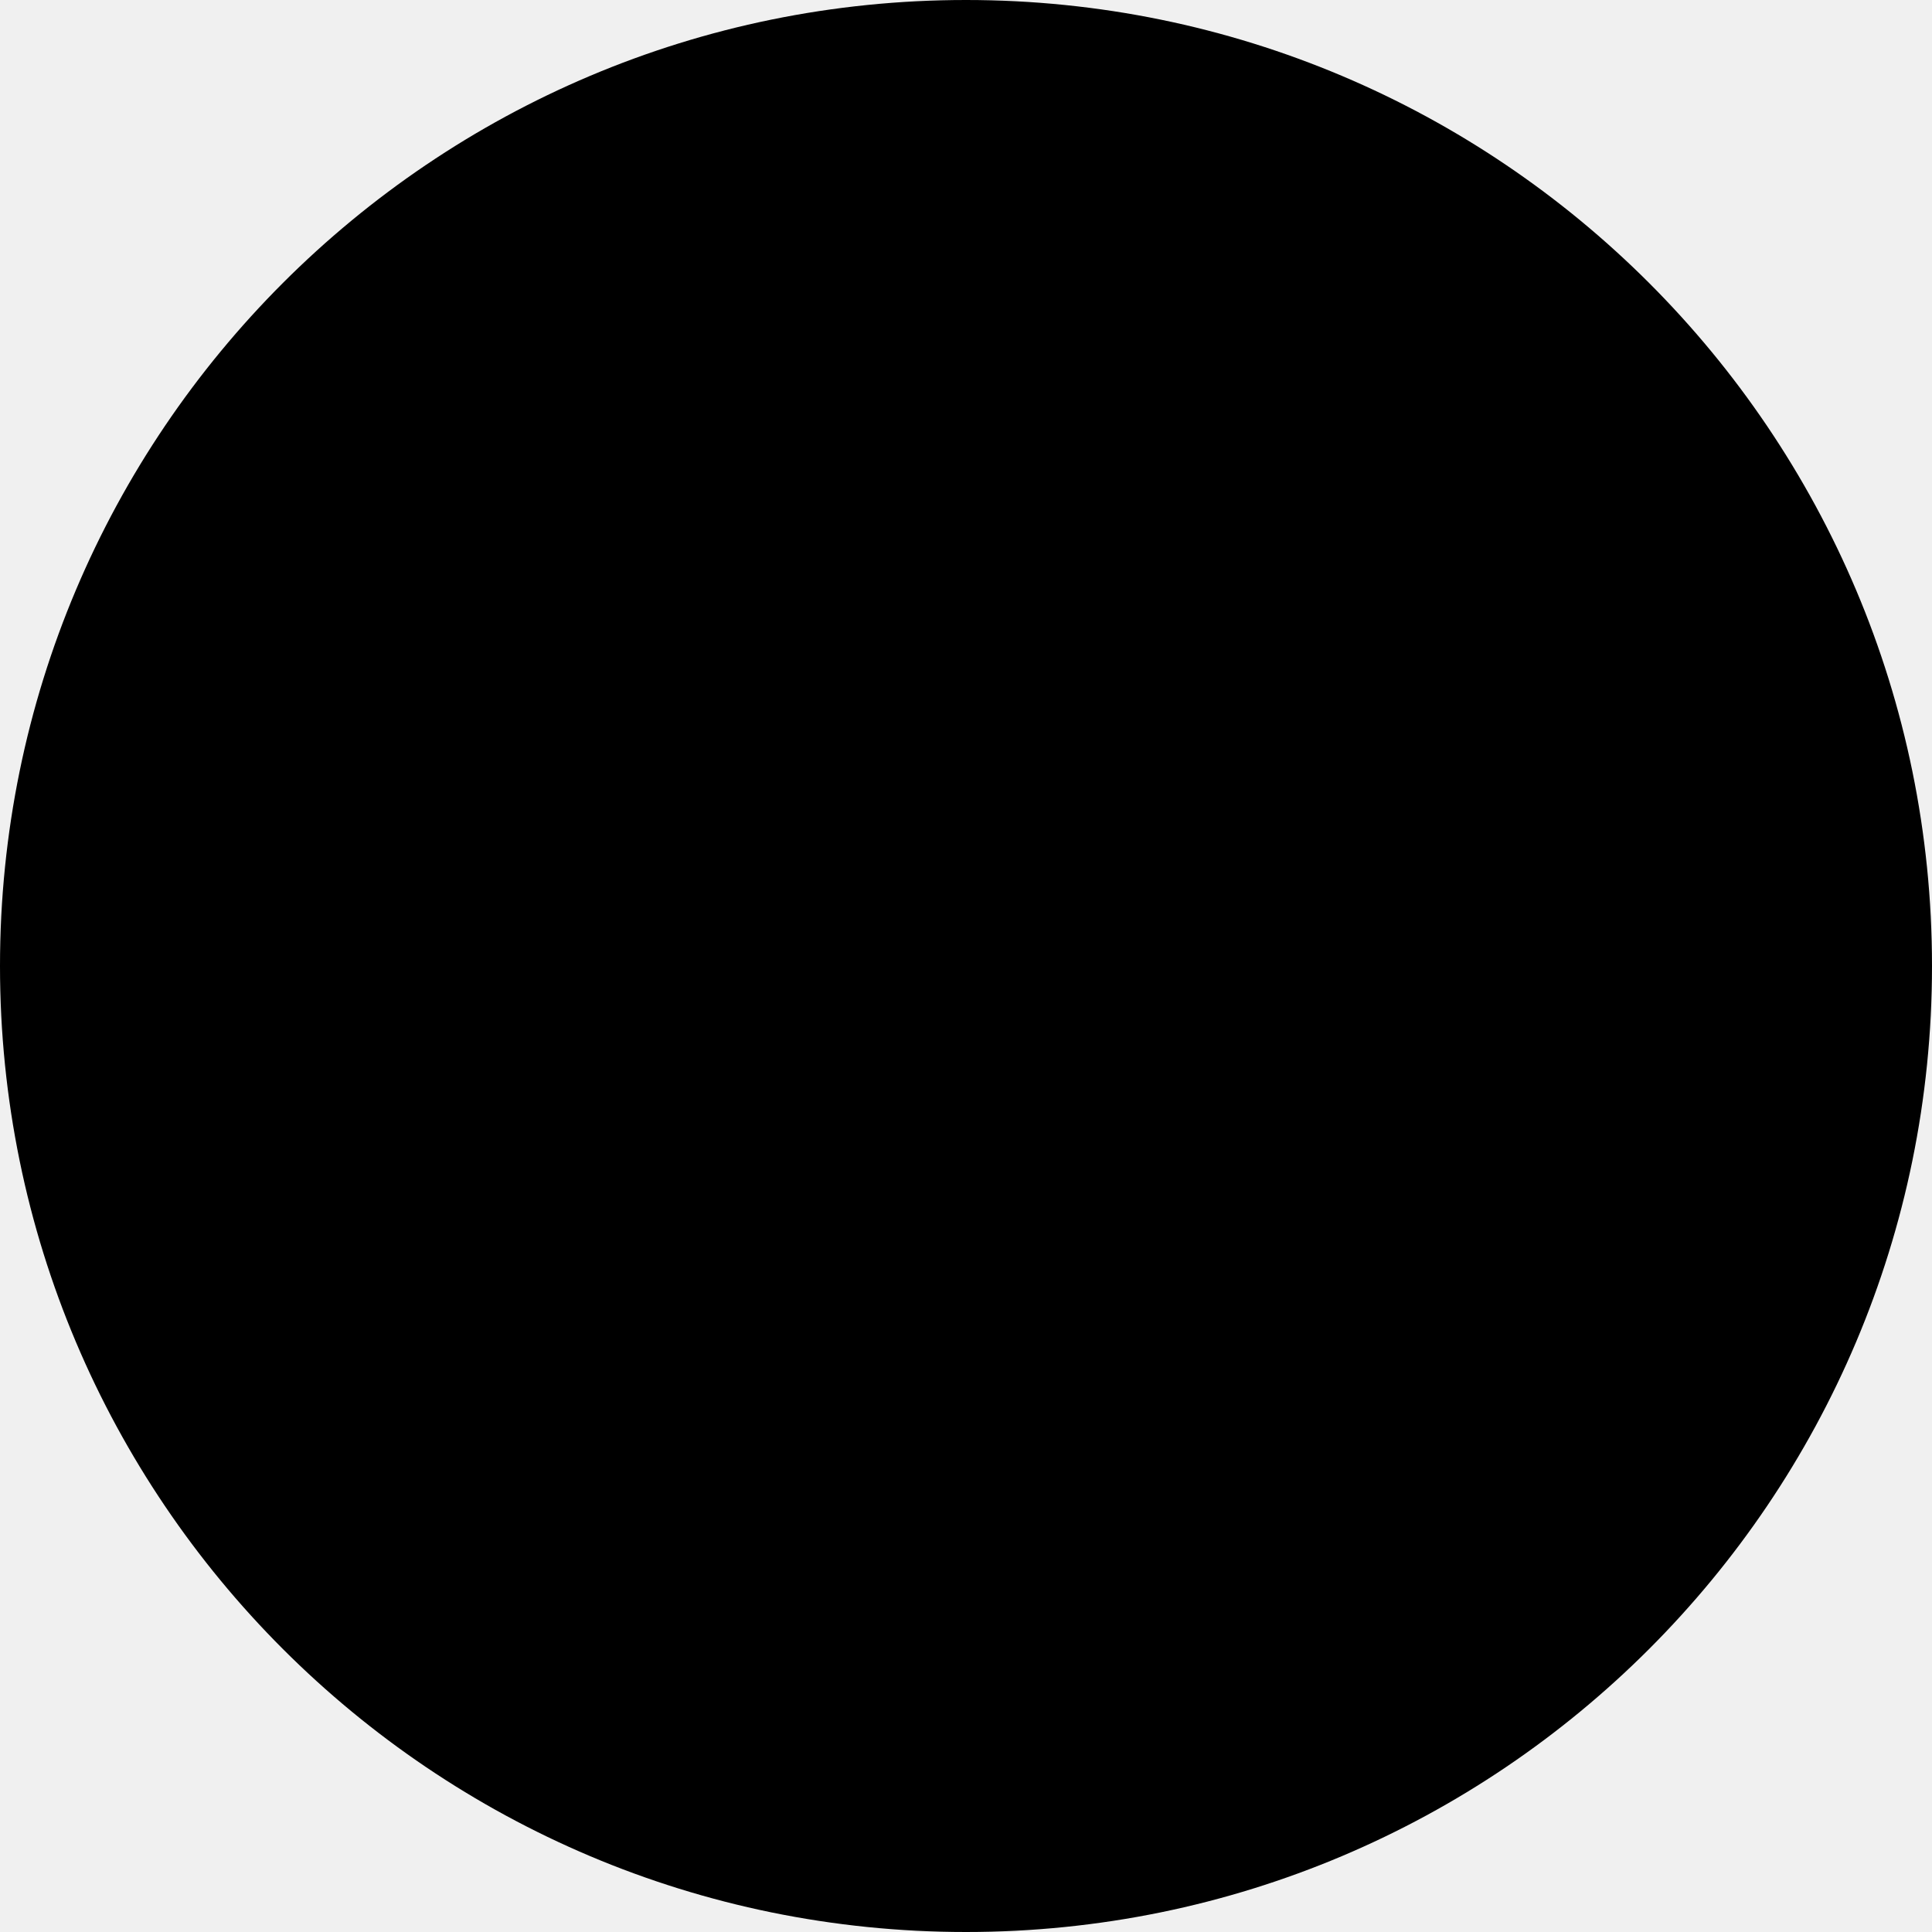
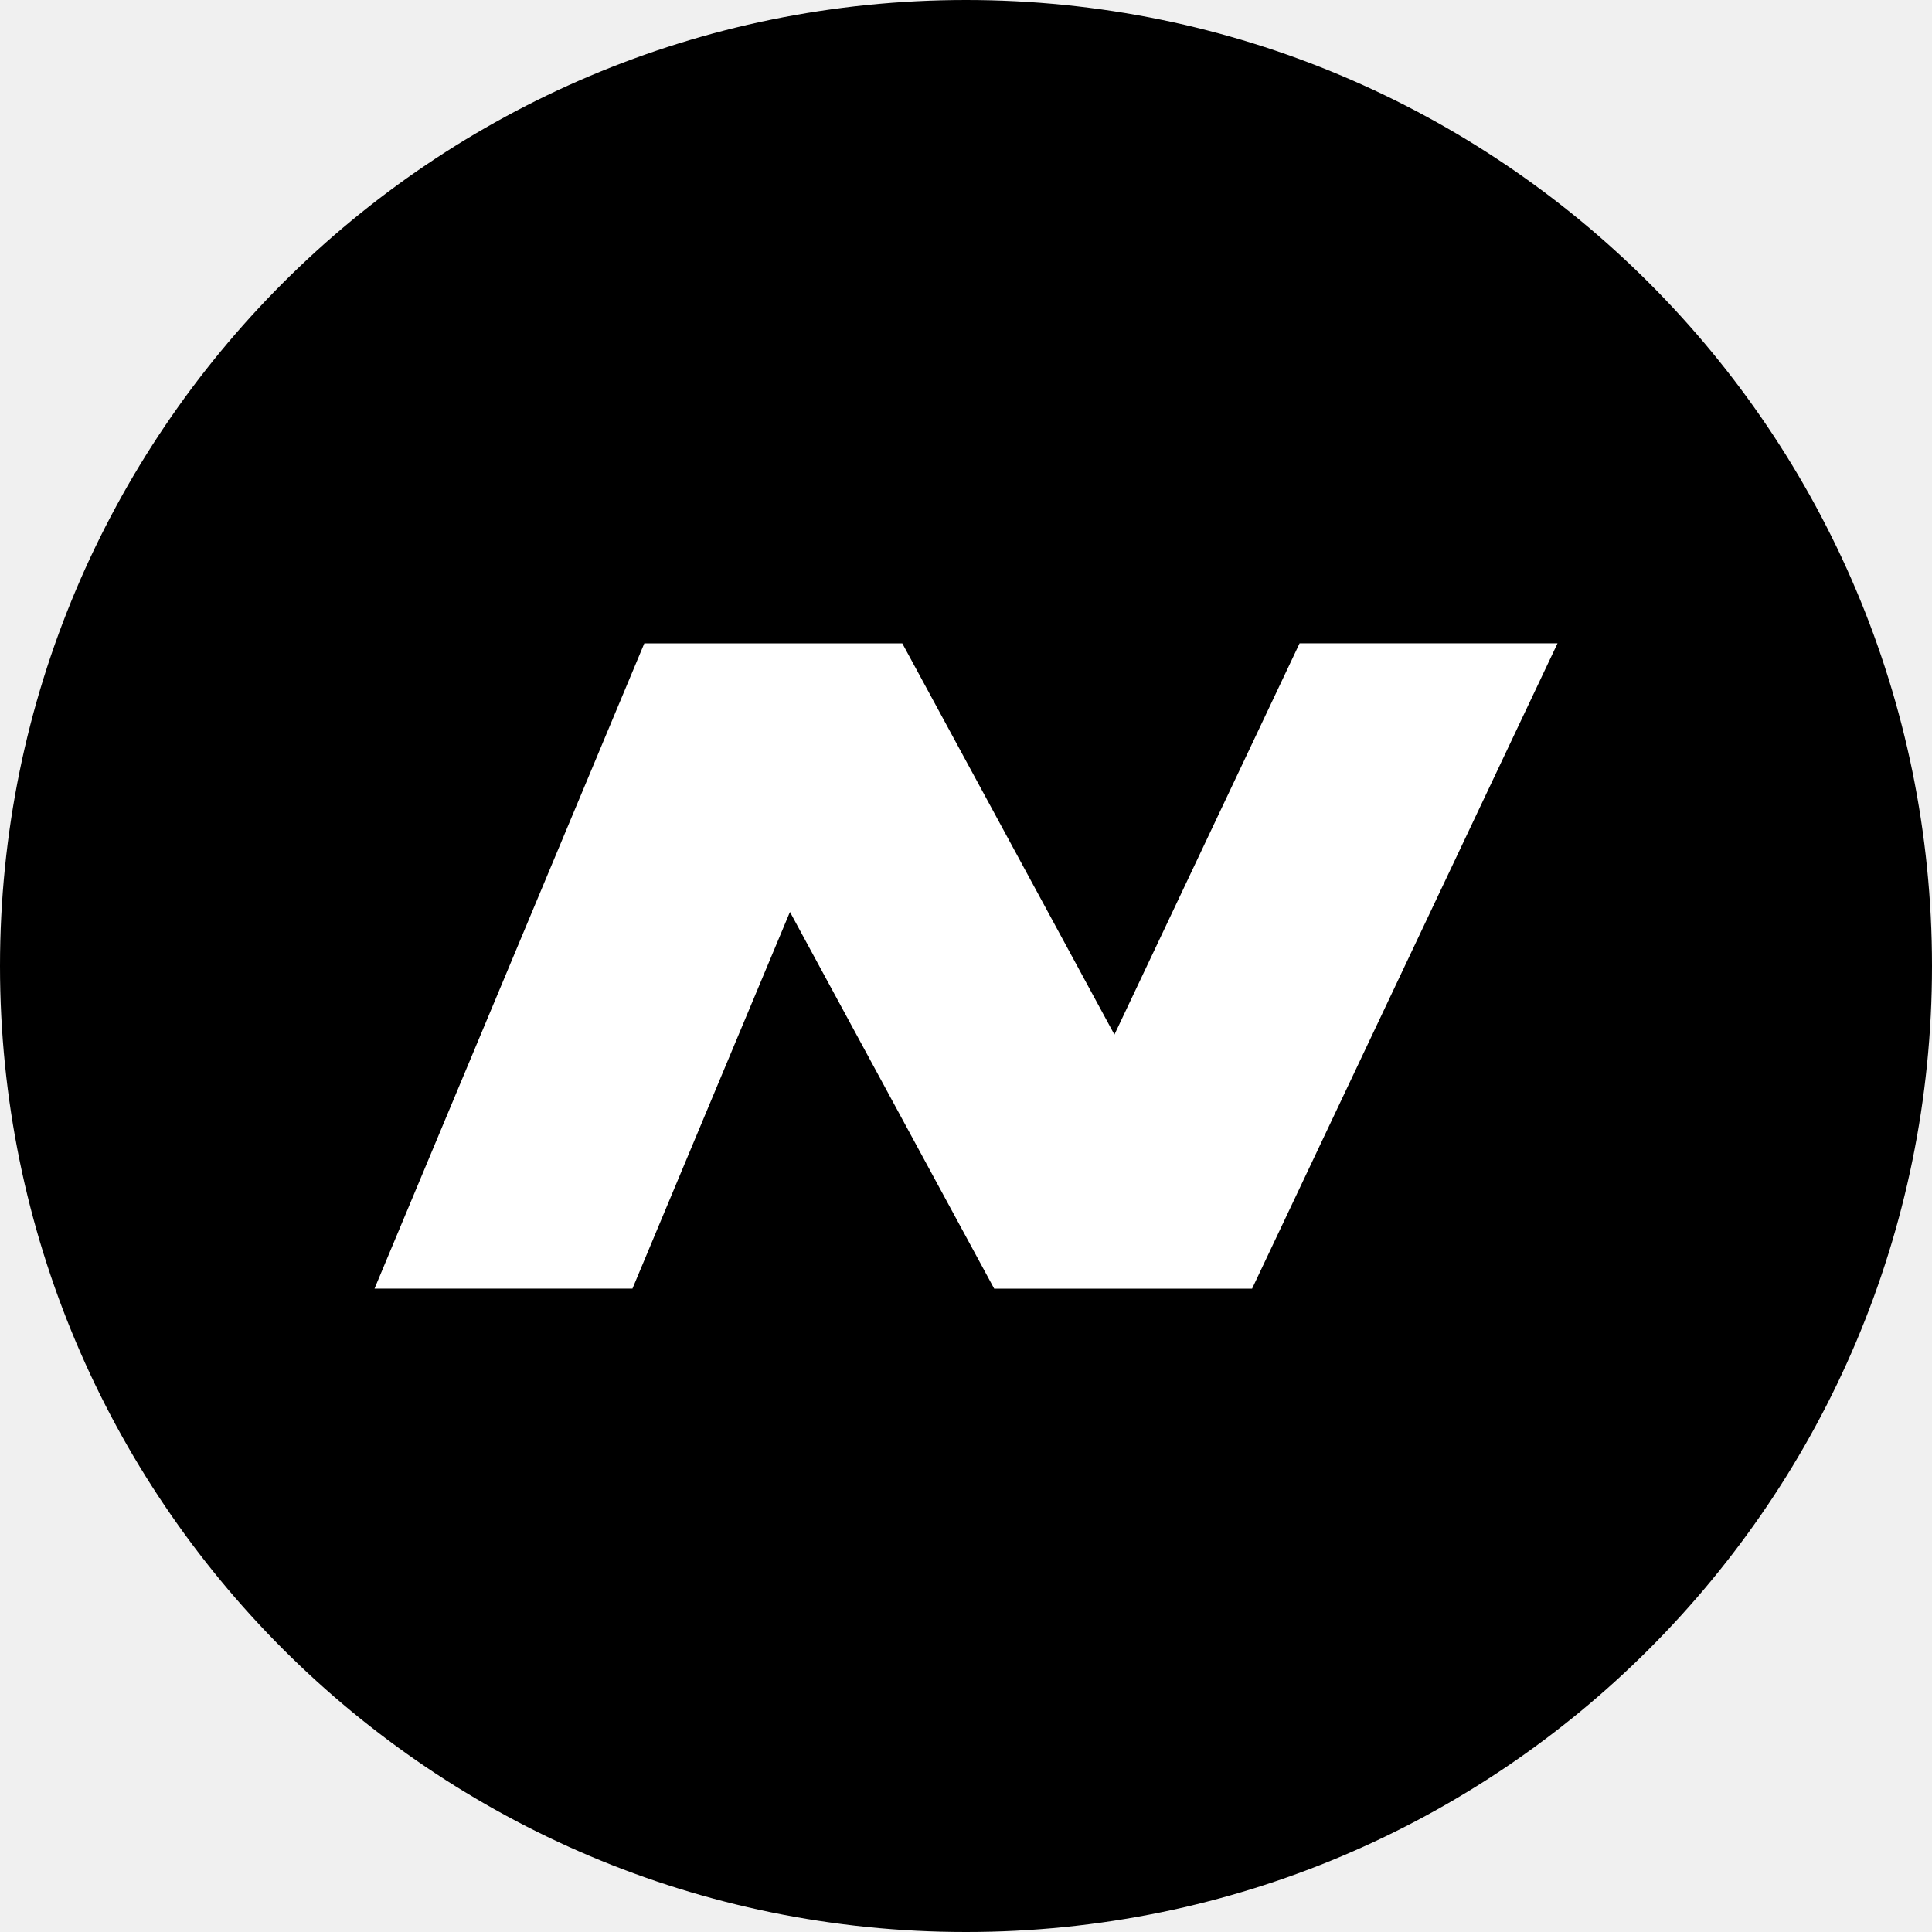
- <svg xmlns="http://www.w3.org/2000/svg" width="227" height="227" viewBox="0 0 227 227">
-   <circle cx="113.5" cy="113.5" r="113.5" />
-   <path d="M151.239 156.063h-34.022L90.275 106.37l-20.778 49.692H35.47l35.596-85.125h34.029l27.985 51.614 24.424-51.615h34.028z" />
+ <svg xmlns="http://www.w3.org/2000/svg" style="isolation:isolate" viewBox="417 1490 227 227" width="227" height="227">
+   <circle cx="530.5" cy="1603.5" r="113.5" />
+   <path d="M564.113 1641.409h-30.302l-23.996-44.259-18.507 44.258h-30.306l31.704-75.817h30.308l24.925 45.97 21.754-45.971H600z" fill-rule="evenodd" fill="#fff" />
</svg>
